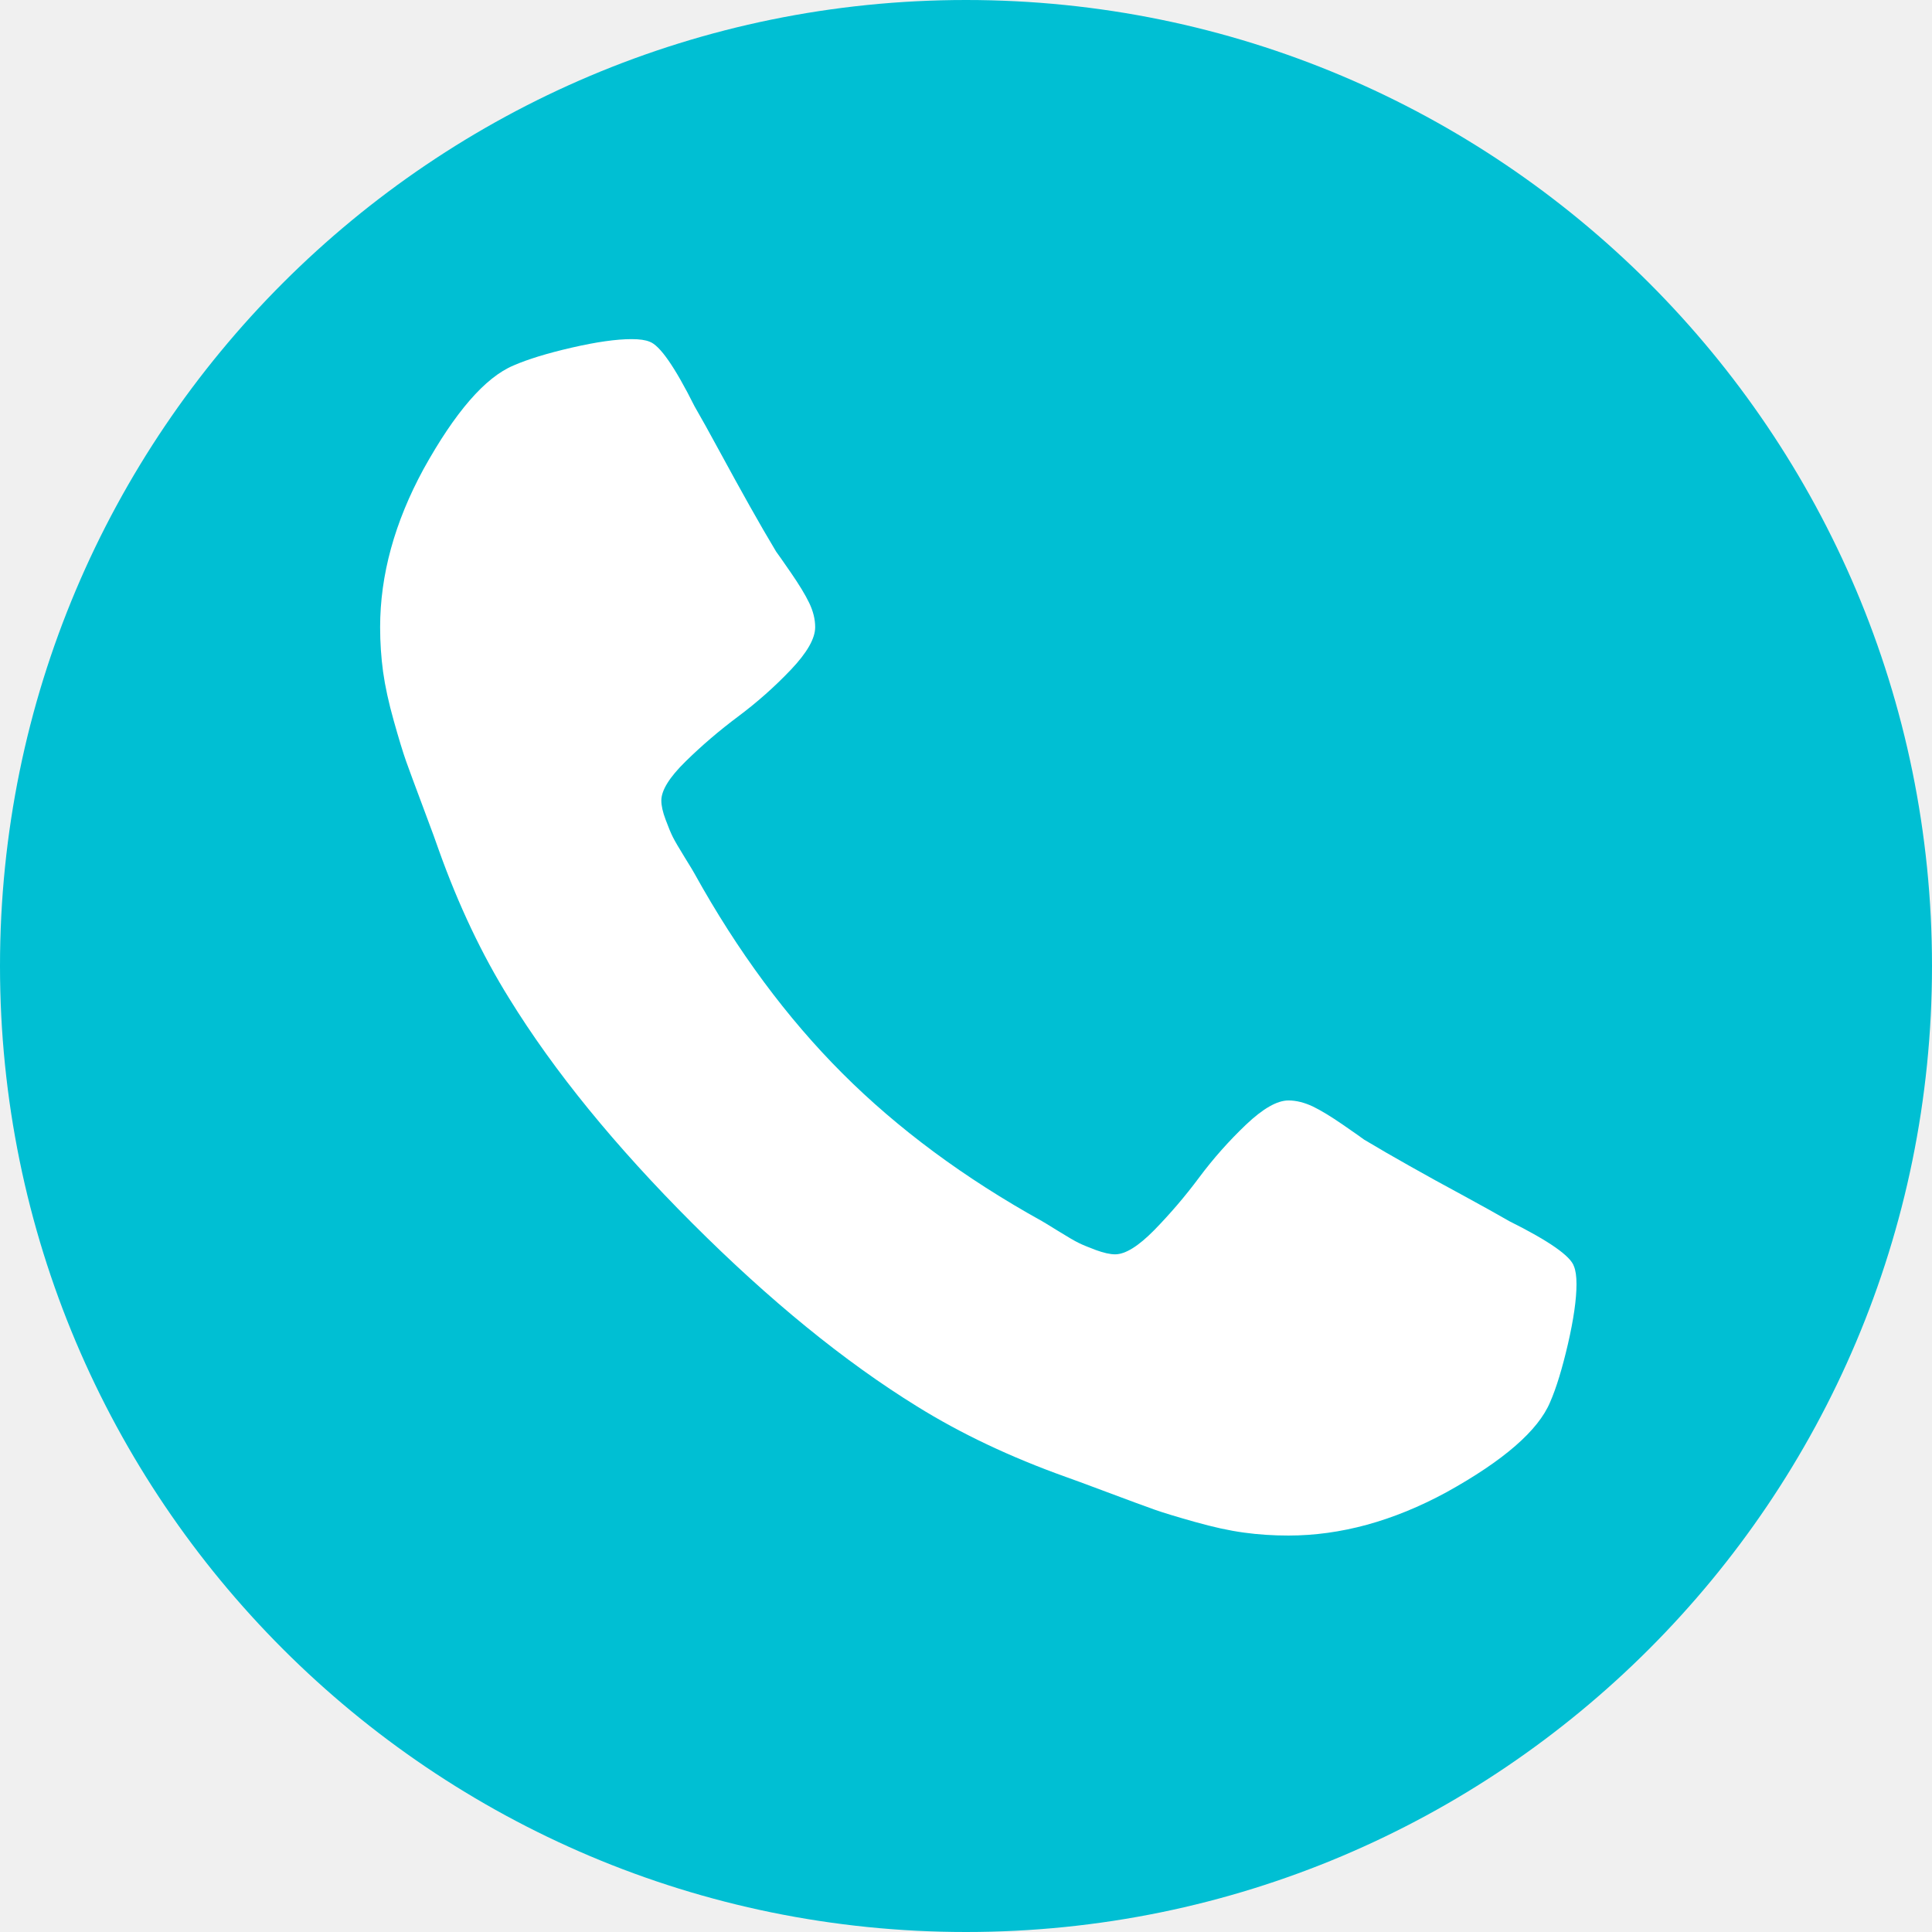
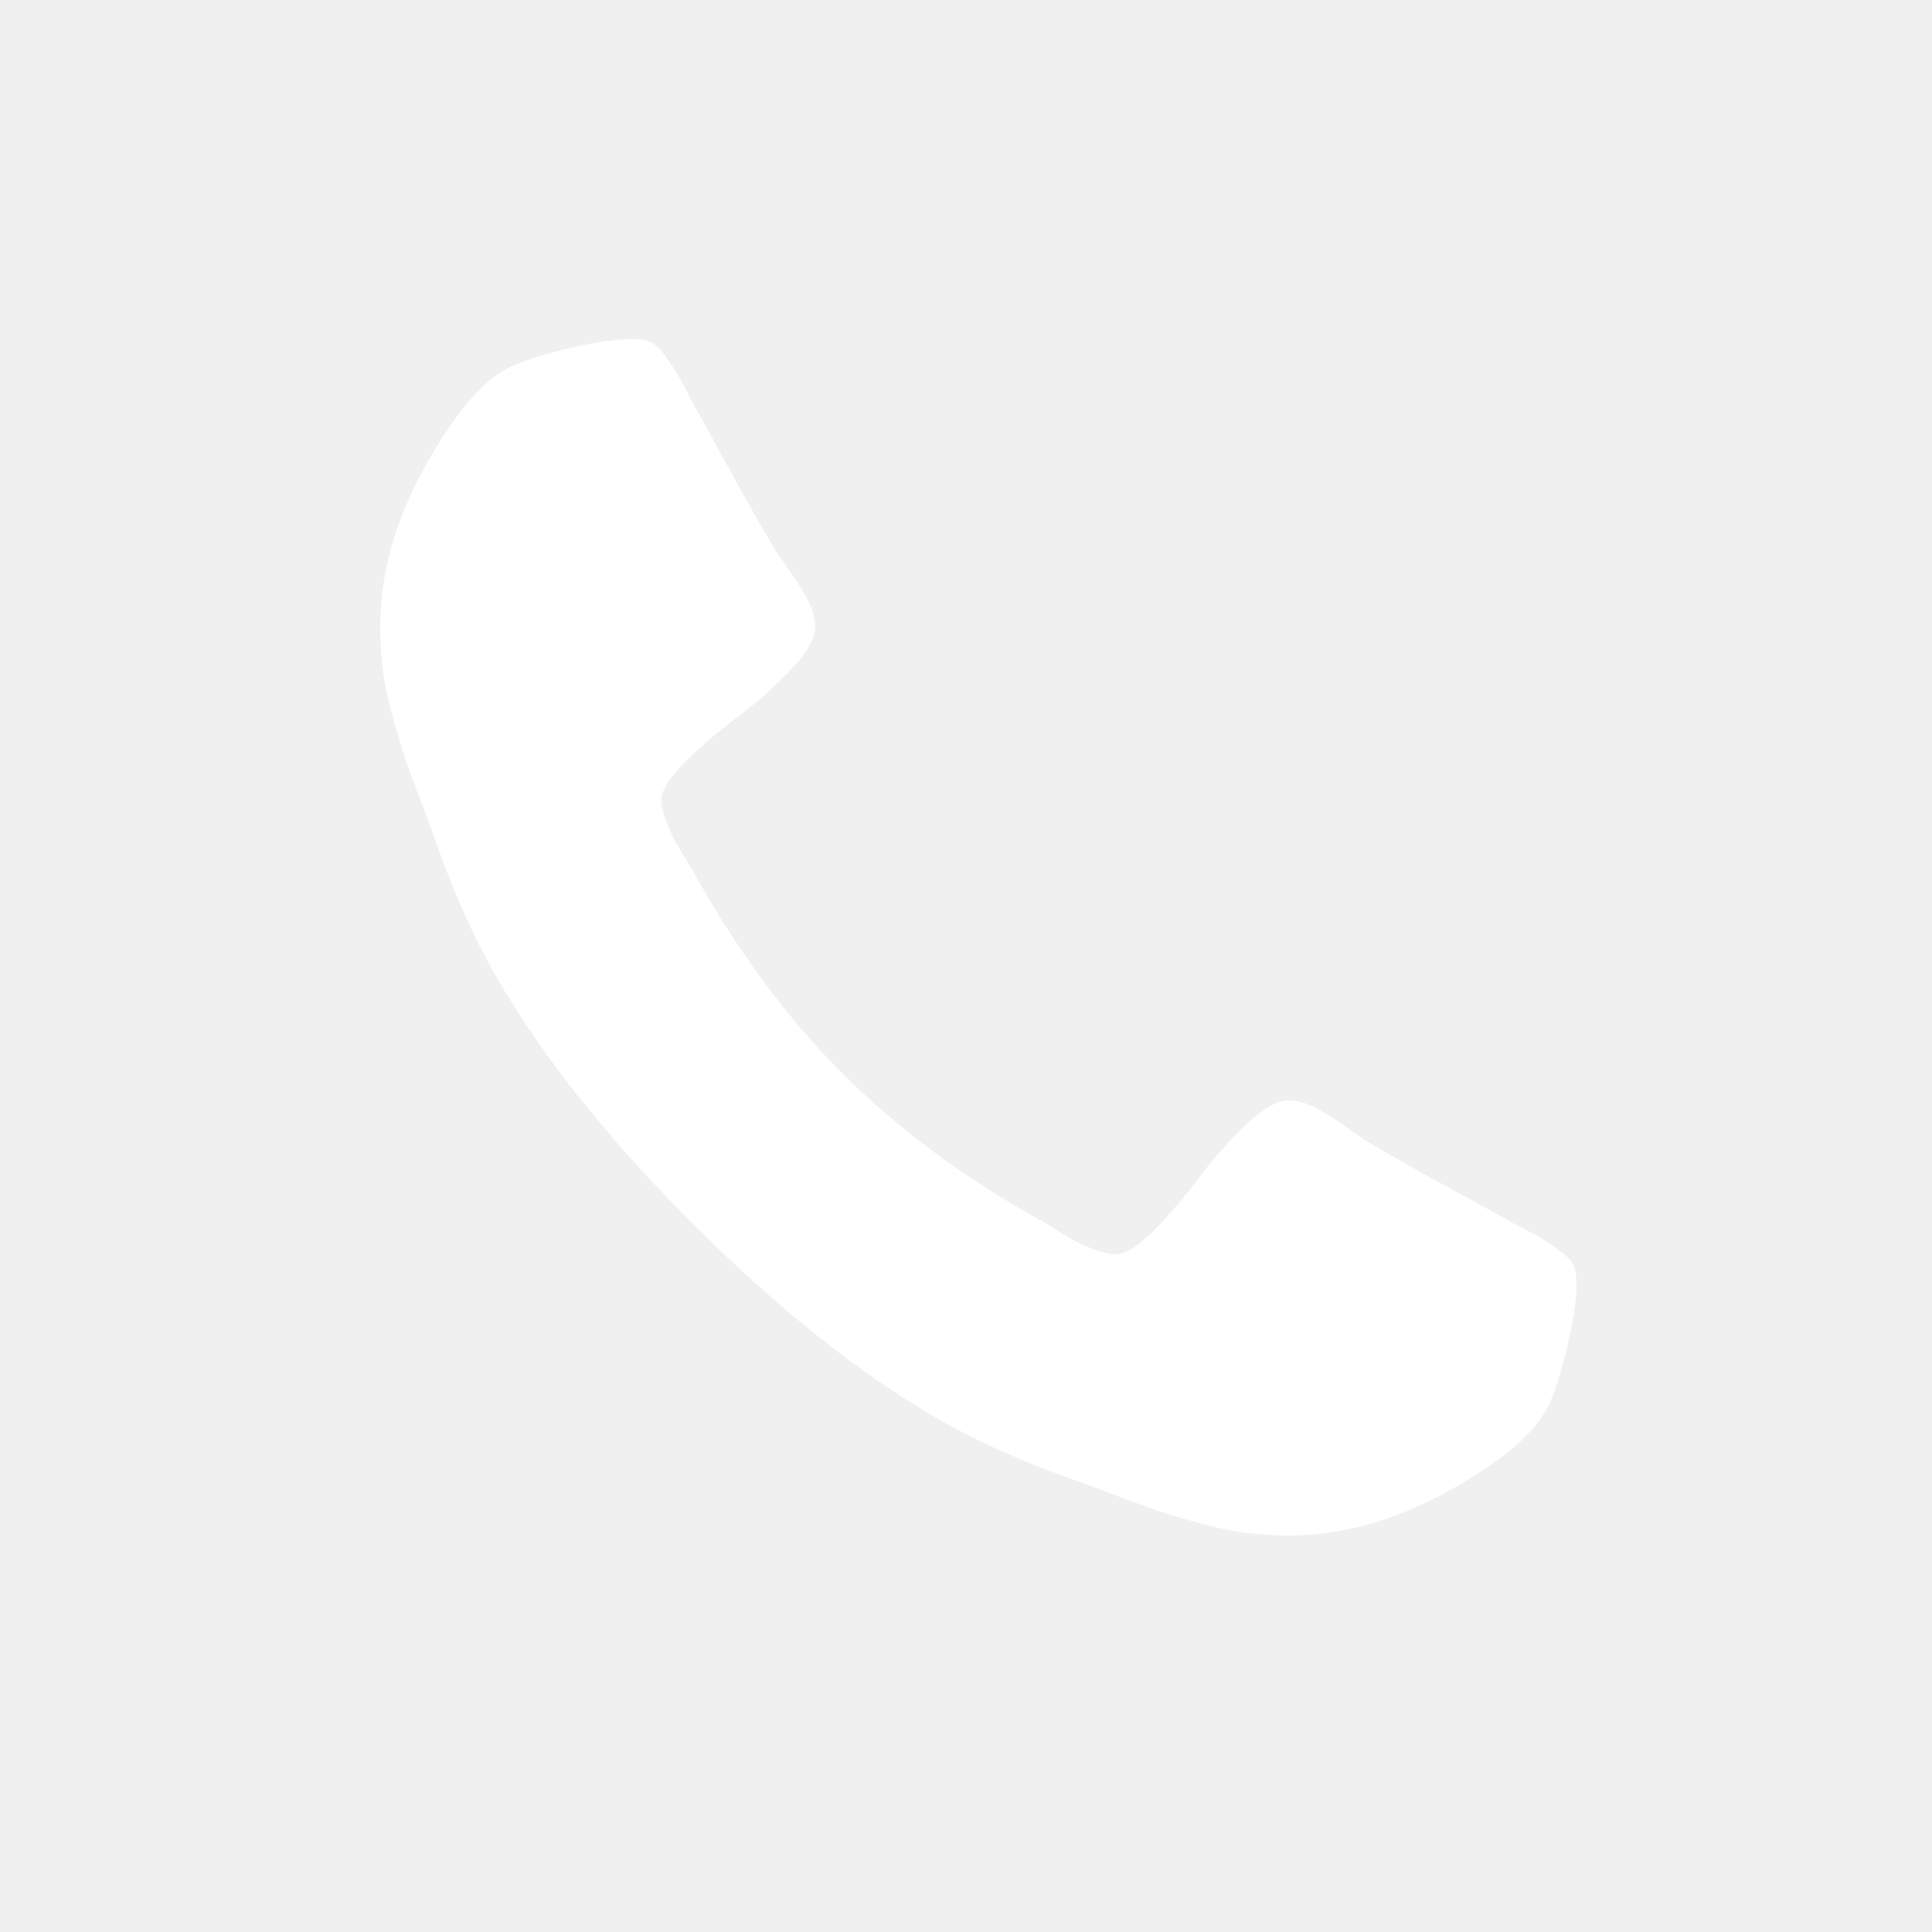
<svg xmlns="http://www.w3.org/2000/svg" version="1.1" id="Calque_1" x="0px" y="0px" width="64px" height="64px" viewBox="0 0 64 64" enable-background="new 0 0 64 64" xml:space="preserve">
  <defs id="defs11" />
-   <path fill="#4CAF50" d="M64,32c0,17.673-14.327,32-32,32l0,0C14.327,64,0,49.673,0,32l0,0C0,14.327,14.327,0,32,0l0,0  C49.673,0,64,14.327,64,32L64,32z" id="path3" style="fill:#00bfd3;fill-opacity:1" />
  <g id="g5" transform="matrix(1.444924,0,0,1.444924,-13.83125,-15.18629)">
    <path d="m 45.715,39.948 c 0,0.351 -0.066,0.809 -0.196,1.374 -0.131,0.563 -0.267,1.011 -0.409,1.334 -0.272,0.649 -1.063,1.338 -2.376,2.065 -1.222,0.663 -2.428,0.993 -3.624,0.993 -0.35,0 -0.689,-0.022 -1.022,-0.068 -0.33,-0.045 -0.704,-0.126 -1.12,-0.244 -0.415,-0.117 -0.723,-0.21 -0.926,-0.282 -0.199,-0.07 -0.562,-0.204 -1.08,-0.398 -0.518,-0.194 -0.837,-0.312 -0.954,-0.352 -1.273,-0.455 -2.409,-0.994 -3.41,-1.616 -1.662,-1.026 -3.379,-2.425 -5.152,-4.198 -1.772,-1.772 -3.172,-3.489 -4.198,-5.153 -0.623,-1 -1.163,-2.136 -1.617,-3.408 -0.039,-0.118 -0.155,-0.436 -0.35,-0.955 -0.195,-0.52 -0.328,-0.88 -0.4,-1.082 -0.071,-0.201 -0.165,-0.509 -0.282,-0.926 -0.117,-0.415 -0.198,-0.789 -0.244,-1.12 -0.045,-0.331 -0.068,-0.672 -0.068,-1.023 0,-1.195 0.331,-2.402 0.994,-3.623 0.727,-1.312 1.415,-2.104 2.064,-2.377 0.325,-0.142 0.77,-0.279 1.335,-0.409 0.565,-0.13 1.022,-0.195 1.373,-0.195 0.182,0 0.318,0.02 0.409,0.058 0.234,0.079 0.578,0.572 1.033,1.481 0.143,0.247 0.338,0.597 0.584,1.051 0.247,0.455 0.474,0.867 0.682,1.237 0.208,0.371 0.409,0.718 0.604,1.043 0.039,0.052 0.153,0.214 0.341,0.487 0.188,0.273 0.328,0.503 0.419,0.692 0.09,0.188 0.136,0.373 0.136,0.554 0,0.261 -0.186,0.585 -0.555,0.974 -0.371,0.39 -0.773,0.747 -1.208,1.072 -0.435,0.325 -0.837,0.669 -1.208,1.033 -0.371,0.364 -0.556,0.662 -0.556,0.896 0,0.117 0.032,0.263 0.098,0.438 0.065,0.175 0.12,0.308 0.166,0.399 0.045,0.091 0.137,0.247 0.273,0.468 0.137,0.221 0.211,0.344 0.224,0.371 0.986,1.779 2.116,3.305 3.39,4.579 1.272,1.272 2.798,2.402 4.578,3.389 0.026,0.014 0.148,0.088 0.369,0.225 0.222,0.137 0.376,0.228 0.468,0.272 0.091,0.046 0.226,0.1 0.4,0.166 0.176,0.063 0.32,0.097 0.438,0.097 0.234,0 0.534,-0.187 0.897,-0.556 0.361,-0.37 0.707,-0.772 1.03,-1.207 0.325,-0.436 0.683,-0.838 1.072,-1.209 0.389,-0.369 0.714,-0.556 0.974,-0.556 0.182,0 0.368,0.049 0.557,0.137 0.188,0.091 0.418,0.231 0.691,0.419 0.273,0.188 0.434,0.302 0.485,0.341 0.324,0.194 0.674,0.397 1.043,0.604 0.371,0.209 0.781,0.437 1.238,0.682 0.454,0.248 0.804,0.442 1.052,0.586 0.909,0.453 1.403,0.799 1.479,1.032 0.038,0.09 0.059,0.227 0.059,0.408 z" id="path7" style="fill:#ffffff" />
  </g>
</svg>
